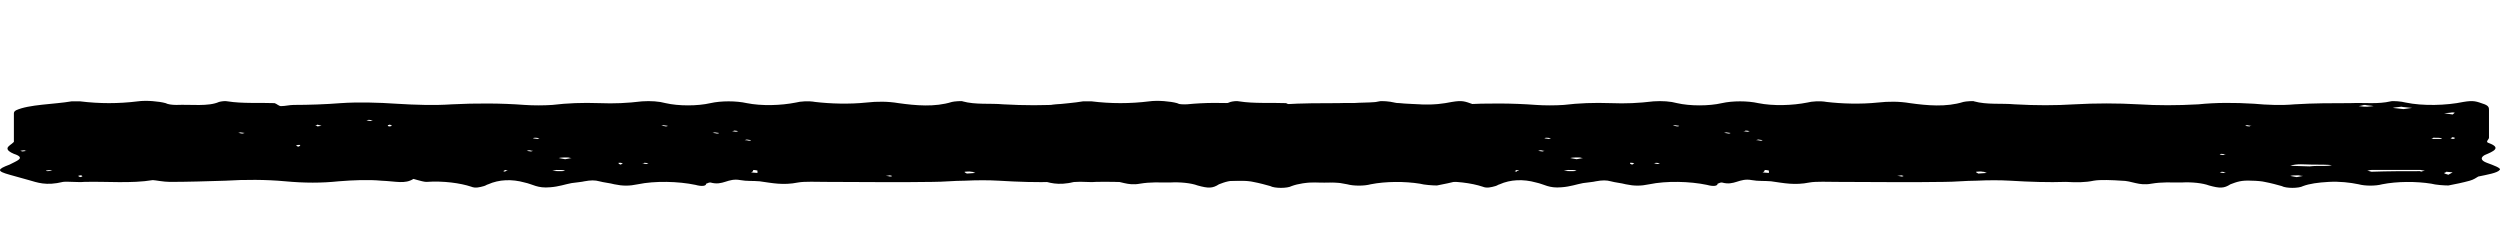
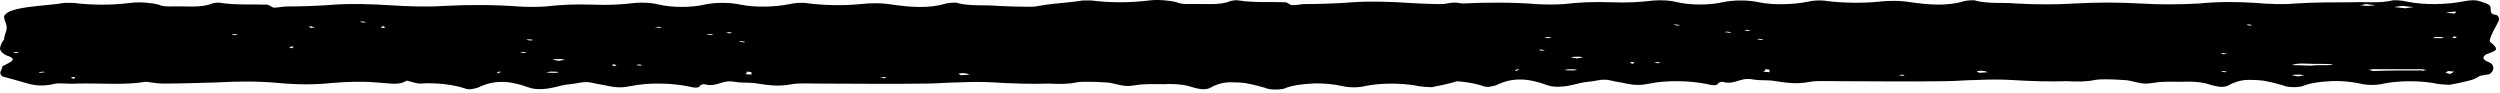
- <svg xmlns="http://www.w3.org/2000/svg" width="240" height="24" viewBox="0 0 6422 124" fill="none">
-   <path d="M3263.07 218.882C3268.56 221.947 3279.54 223.48 3290.52 223.48C3301.49 223.48 3312.47 221.947 3317.96 218.882C3334.43 212.751 3356.38 209.685 3383.82 208.153C3411.27 206.62 3438.71 209.685 3460.67 214.284C3477.13 218.882 3504.58 218.882 3521.04 214.284C3559.47 206.62 3608.86 206.62 3647.29 212.751C3658.26 215.816 3680.22 217.349 3691.2 217.349C3707.66 214.284 3729.62 209.685 3746.08 205.087C3757.06 202.022 3762.55 197.423 3768.04 194.358C3789.99 189.76 3817.44 185.162 3822.93 177.498C3828.42 172.9 3806.46 165.236 3789.99 159.105C3773.53 152.974 3773.53 145.311 3784.51 139.18C3806.46 129.983 3828.42 120.787 3795.48 108.525C3784.5 105.46 3795.48 99.329 3795.48 94.731C3795.48 71.74 3795.48 47.216 3795.48 24.225C3795.48 18.094 3795.48 13.496 3784.51 8.898C3762.55 1.234 3757.06 -1.832 3729.62 2.767C3685.71 11.963 3625.33 13.496 3581.42 4.299C3570.44 1.234 3548.49 -0.299 3543 1.234C3510.07 8.898 3477.13 4.299 3438.71 5.832C3394.8 5.832 3345.4 5.832 3296 8.898C3263.07 11.963 3224.65 10.43 3191.72 7.365C3142.32 4.299 3092.92 4.299 3049.01 8.898C2994.12 11.963 2944.72 11.963 2895.32 8.898C2840.44 5.832 2785.55 5.832 2730.66 8.898C2681.26 11.963 2631.86 11.963 2576.98 8.898C2544.04 5.832 2505.62 10.43 2472.69 1.234C2472.69 -0.299 2450.73 1.234 2445.25 2.767C2401.34 16.561 2351.94 11.963 2308.03 5.832C2280.58 1.234 2253.14 1.234 2225.7 4.299C2181.79 8.898 2132.39 7.365 2093.96 2.767C2077.5 -0.299 2055.54 1.234 2044.57 4.299C2006.14 11.963 1956.75 13.496 1918.32 5.832C1890.88 -0.299 1852.46 -0.299 1825.02 5.832C1792.08 13.496 1742.68 13.496 1709.75 5.832C1693.28 1.234 1671.33 -0.299 1649.37 1.234C1610.95 5.832 1578.02 7.365 1539.6 5.832C1495.69 4.299 1457.27 5.832 1418.85 10.43C1396.89 11.963 1369.45 11.963 1347.49 10.43C1287.12 5.832 1221.25 5.832 1160.87 8.898C1116.96 11.963 1067.57 10.43 1018.17 7.365C974.256 4.299 919.368 2.767 875.458 5.832C837.037 8.898 793.127 10.43 754.705 10.43C743.728 10.43 732.75 13.496 721.773 13.496C716.284 13.496 710.795 7.365 705.307 5.832C666.885 4.299 622.975 7.365 584.554 1.234C579.065 -0.299 568.087 1.234 562.599 2.767C535.155 15.028 491.244 8.898 452.823 10.43C441.846 10.43 430.868 8.898 425.379 5.832C408.913 1.234 375.981 -1.832 354.025 1.234C304.627 7.365 255.228 7.365 205.829 1.234C200.34 1.234 189.362 1.234 183.874 1.234C139.964 8.898 74.098 8.898 41.166 24.225C35.677 27.29 35.677 30.356 35.677 33.421C35.677 45.683 35.677 56.412 35.677 68.674C35.677 80.936 35.677 93.198 35.677 105.46C30.188 111.591 19.211 116.189 19.211 122.32C19.211 126.918 24.699 131.516 35.677 136.114C68.61 146.843 41.166 154.507 24.699 163.703C-8.233 175.965 -8.233 180.563 24.699 189.76C41.166 194.358 57.632 198.956 74.098 203.554C96.053 209.685 118.009 218.882 161.918 208.153C172.896 206.62 200.34 209.685 216.806 208.153C271.694 206.62 337.559 212.751 392.447 203.554C397.936 203.554 419.891 208.153 436.357 208.153C480.267 208.153 529.666 206.62 579.065 205.087C628.464 202.022 683.352 202.022 732.75 206.62C782.149 211.218 826.06 211.218 869.969 206.62C908.391 203.554 946.812 202.022 979.745 205.087C1018.17 206.62 1040.12 214.284 1062.08 200.489L1073.05 203.554C1078.54 205.087 1089.52 208.153 1095.01 208.153C1138.92 205.087 1182.83 211.218 1210.27 220.414C1221.25 225.013 1232.23 221.947 1243.21 218.882C1248.69 217.349 1248.69 215.816 1254.18 214.284C1281.63 202.022 1314.56 200.489 1347.49 209.685C1369.45 214.283 1380.42 225.013 1413.36 221.947C1435.31 220.414 1451.78 214.284 1468.25 211.218C1479.22 209.685 1495.69 208.153 1501.18 206.62C1517.64 203.554 1528.62 203.554 1539.6 206.62C1550.58 209.685 1567.04 211.218 1578.02 214.284C1599.98 218.882 1616.44 218.882 1638.4 214.284C1682.31 205.087 1742.68 206.62 1786.59 215.816C1803.06 220.414 1814.04 218.882 1814.04 212.751C1819.53 211.218 1819.53 209.685 1825.02 209.685C1857.95 218.882 1868.93 197.423 1901.86 203.554C1918.32 206.62 1934.79 205.087 1951.26 206.62C1984.19 211.218 2011.63 217.349 2050.05 209.685C2066.52 206.62 2099.45 208.153 2121.41 208.153C2214.72 208.153 2302.54 209.685 2395.85 208.153C2423.29 208.153 2450.73 205.087 2478.18 205.087C2511.11 203.554 2538.55 203.554 2566 205.087C2615.4 208.153 2664.8 209.685 2708.71 208.153C2736.15 209.685 2758.11 209.685 2780.06 205.087C2796.53 202.022 2829.46 203.554 2851.41 205.087C2878.86 205.087 2895.32 218.882 2928.26 212.751C2955.7 208.153 2977.66 209.685 3005.1 209.685C3032.54 208.153 3059.99 211.218 3076.45 217.349C3103.9 225.013 3114.88 225.013 3131.34 214.284C3147.81 208.153 3158.79 203.554 3186.23 205.087C3197.21 205.087 3213.67 206.62 3219.16 208.153C3235.63 211.218 3252.09 215.816 3263.07 218.882ZM3499.09 13.496C3493.6 13.496 3488.11 15.028 3482.62 15.028C3477.13 15.028 3471.65 15.028 3460.67 13.496C3471.65 11.963 3471.65 10.43 3477.13 10.43C3482.62 11.963 3493.6 11.963 3499.09 13.496ZM3597.89 18.094L3575.93 21.159L3548.49 18.094C3553.98 16.561 3559.47 16.561 3570.44 15.028C3575.93 16.561 3586.91 16.561 3597.89 18.094ZM3707.66 30.356L3702.17 34.954L3680.22 31.889C3685.71 31.889 3691.2 30.356 3696.68 30.356C3702.17 28.823 3707.66 30.356 3707.66 30.356ZM957.79 50.281L952.301 51.814L941.323 50.281L946.812 48.749C952.301 48.749 952.301 50.281 957.79 50.281ZM3186.23 64.076C3180.74 64.076 3180.74 65.609 3180.74 65.609C3175.25 65.609 3169.76 64.076 3169.76 64.076C3169.76 64.076 3169.76 62.543 3175.25 62.543C3175.25 62.543 3180.74 64.076 3186.23 64.076ZM1715.24 64.076C1715.24 64.076 1715.24 65.609 1709.75 65.609C1709.75 65.609 1704.26 64.076 1698.77 64.076L1704.26 62.543L1715.24 64.076ZM1007.19 64.076L1001.7 65.609C996.211 65.609 996.211 64.076 996.211 62.543C996.211 62.543 996.211 62.543 1001.7 61.01L1007.19 64.076ZM826.06 64.076L815.082 65.609C815.082 65.609 815.082 64.076 809.593 62.543C809.593 62.543 815.082 62.543 815.082 61.01L826.06 64.076ZM1369.45 96.263C1369.45 94.731 1374.94 94.731 1374.94 94.731C1380.42 94.731 1385.91 96.263 1385.91 96.263L1380.43 97.796L1369.45 96.263ZM3647.29 97.796C3652.77 96.263 3652.77 93.198 3652.77 94.731C3663.75 94.731 3669.24 94.731 3674.73 96.263C3674.73 96.263 3674.73 97.796 3669.24 97.796C3663.75 97.796 3652.77 97.796 3647.29 97.796ZM1896.37 77.871L1890.88 79.403L1879.9 77.871C1885.39 77.871 1885.39 76.338 1885.39 76.338C1890.88 76.338 1896.37 77.871 1896.37 77.871ZM1846.97 82.469C1846.97 82.469 1846.97 84.001 1841.48 84.001C1841.48 84.001 1835.99 82.469 1830.5 82.469L1835.99 80.936L1846.97 82.469ZM628.464 82.469L622.975 84.001C617.486 84.001 617.486 82.469 611.997 82.469L617.486 80.936L628.464 82.469ZM3707.66 94.731C3707.66 96.263 3707.66 97.796 3702.17 97.796L3696.68 96.263L3702.17 93.198C3707.66 94.731 3707.66 94.731 3707.66 94.731ZM1929.3 100.861C1929.3 100.861 1929.3 102.394 1923.81 102.394C1923.81 102.394 1918.32 100.861 1912.84 100.861L1918.32 99.329L1929.3 100.861ZM771.172 113.123C771.172 114.656 771.172 116.189 765.683 117.721L760.194 114.656L765.683 113.123C771.172 113.123 771.172 113.123 771.172 113.123ZM1369.45 128.451L1363.96 129.983L1352.98 128.451L1358.47 126.918C1363.96 126.918 1363.96 128.451 1369.45 128.451ZM68.61 128.451L57.632 129.983L52.143 128.451C52.143 128.451 57.632 126.918 63.121 126.918C63.121 126.918 63.121 128.451 68.61 128.451ZM3120.36 137.647C3114.88 137.647 3114.88 139.18 3114.88 139.18C3109.39 139.18 3103.9 137.647 3103.9 137.647C3103.9 137.647 3103.9 136.114 3109.39 136.114C3109.39 136.114 3114.88 137.647 3120.36 137.647ZM1468.25 146.843L1451.78 149.909L1435.31 146.843C1440.8 145.311 1451.78 145.311 1457.27 145.311C1462.76 145.311 1462.76 146.843 1468.25 146.843ZM1945.77 185.162C1940.28 185.162 1929.3 183.629 1929.3 183.629C1934.79 182.096 1934.79 179.031 1934.79 177.498C1940.28 177.498 1945.77 179.031 1945.77 179.031C1945.77 182.096 1945.77 183.629 1945.77 185.162ZM1429.82 177.498C1440.8 177.498 1446.29 177.498 1451.78 179.031C1446.29 180.563 1446.29 180.563 1440.8 180.563C1429.82 180.563 1424.34 180.563 1418.85 179.031C1424.34 179.031 1429.82 177.498 1429.82 177.498ZM118.009 179.031L128.986 177.498L134.475 179.031C128.986 179.031 123.497 180.563 123.497 180.563C118.009 180.563 118.009 179.031 118.009 179.031ZM1292.6 180.563L1298.09 177.498C1298.09 177.498 1303.58 177.498 1303.58 179.031C1298.09 179.031 1298.09 180.563 1298.09 182.096L1292.6 180.563ZM1589 160.638V159.105C1589 159.105 1589 159.105 1594.49 159.105L1599.98 160.638L1594.49 163.703C1589 162.171 1589 160.638 1589 160.638ZM1665.84 160.638L1660.35 162.171L1649.37 160.638C1654.86 160.638 1654.86 159.105 1654.86 159.105C1660.35 159.105 1665.84 160.638 1665.84 160.638ZM3394.8 165.236V163.703C3383.83 169.834 3361.87 165.236 3334.43 168.302L3285.03 166.769C3301.49 160.638 3323.45 163.703 3339.91 163.703C3361.87 163.703 3378.34 163.703 3394.8 165.236ZM3619.84 182.096V180.563C3575.93 180.563 3537.51 180.563 3493.6 182.096C3488.11 180.563 3488.11 180.563 3482.62 179.031C3488.11 179.031 3488.11 177.498 3493.6 177.498C3515.56 177.498 3532.02 177.498 3553.98 177.498C3575.93 177.498 3592.4 177.498 3619.84 177.498C3619.84 177.498 3625.33 179.031 3630.82 179.031C3625.33 180.563 3619.84 182.096 3619.84 182.096ZM2478.18 183.629V182.096C2483.67 182.096 2489.16 180.563 2494.64 182.096C2500.13 182.096 2500.13 183.629 2505.62 185.162L2483.67 186.694L2478.18 183.629ZM3103.9 183.629L3109.39 182.096L3120.36 183.629C3114.88 183.629 3114.88 185.162 3114.88 185.162C3109.39 185.162 3103.9 183.629 3103.9 183.629ZM3702.17 183.629L3691.2 189.76C3685.71 188.227 3680.22 186.694 3680.22 185.162C3680.22 185.162 3685.71 183.629 3685.71 182.096L3702.17 183.629ZM200.34 192.825L205.829 191.293C211.317 191.293 211.317 192.825 211.317 194.358C211.317 194.358 211.317 194.358 205.829 195.891L200.34 192.825ZM2286.07 194.358C2286.07 194.358 2280.58 192.825 2275.09 192.825L2286.07 191.293L2291.56 192.825C2291.56 192.825 2291.56 194.358 2286.07 194.358ZM3317.96 192.825L3301.49 195.891L3285.03 192.825C3290.52 191.293 3296.01 191.293 3306.98 191.293C3306.98 191.293 3312.47 192.825 3317.96 192.825Z" fill="black" />
-   <path d="M5861.29 218.882C5866.77 221.947 5877.75 223.48 5888.73 223.48C5899.71 223.48 5910.69 221.947 5916.17 218.882C5932.64 212.751 5954.59 209.685 5982.04 208.153C6009.48 206.62 6036.93 209.685 6058.88 214.284C6075.35 218.882 6102.79 218.882 6119.26 214.284C6157.68 206.62 6207.08 206.62 6245.5 212.751C6256.48 215.816 6278.43 217.349 6289.41 217.349C6305.88 214.284 6327.83 209.685 6344.3 205.087C6355.27 202.022 6360.76 197.423 6366.25 194.358C6388.21 189.76 6415.65 185.162 6421.14 177.498C6426.63 172.9 6404.67 165.236 6388.21 159.105C6371.74 152.974 6371.74 145.311 6382.72 139.18C6404.67 129.983 6426.63 120.787 6393.7 108.525C6382.72 105.46 6393.7 99.329 6393.7 94.731C6393.7 71.74 6393.7 47.216 6393.7 24.225C6393.7 18.094 6393.7 13.496 6382.72 8.898C6360.76 1.234 6355.27 -1.832 6327.83 2.767C6283.92 11.963 6223.54 13.496 6179.63 4.299C6168.66 1.234 6146.7 -0.299 6141.21 1.234C6108.28 8.898 6075.35 4.299 6036.93 5.832C5993.02 5.832 5943.62 5.832 5894.22 8.898C5861.29 11.963 5822.86 10.43 5789.93 7.365C5740.53 4.299 5691.13 4.299 5647.22 8.898C5592.34 11.963 5542.94 11.963 5493.54 8.898C5438.65 5.832 5383.76 5.832 5328.88 8.898C5279.48 11.963 5230.08 11.963 5175.19 8.898C5142.26 5.832 5103.84 10.43 5070.9 1.234C5070.9 -0.299 5048.95 1.234 5043.46 2.767C4999.55 16.561 4950.15 11.963 4906.24 5.832C4878.8 1.234 4851.35 1.234 4823.91 4.299C4780 8.898 4730.6 7.365 4692.18 2.767C4675.71 -0.299 4653.76 1.234 4642.78 4.299C4604.36 11.963 4554.96 13.496 4516.54 5.832C4489.09 -0.299 4450.67 -0.299 4423.23 5.832C4390.3 13.496 4340.9 13.496 4307.96 5.832C4291.5 1.234 4269.54 -0.299 4247.59 1.234C4209.17 5.832 4176.23 7.365 4137.81 5.832C4093.9 4.299 4055.48 5.832 4017.06 10.43C3995.1 11.963 3967.66 11.963 3945.71 10.43C3885.33 5.832 3819.46 5.832 3759.09 8.898C3715.18 11.963 3665.78 10.43 3616.38 7.365C3572.47 4.299 3517.58 2.767 3473.67 5.832C3435.25 8.898 3391.34 10.43 3352.92 10.43C3341.94 10.43 3330.96 13.496 3319.99 13.496C3314.5 13.496 3309.01 7.365 3303.52 5.832C3265.1 4.299 3221.19 7.365 3182.77 1.234C3177.28 -0.299 3166.3 1.234 3160.81 2.767C3133.37 15.028 3089.46 8.898 3051.04 10.43C3040.06 10.43 3029.08 8.898 3023.59 5.832C3007.13 1.234 2974.19 -1.832 2952.24 1.234C2902.84 7.365 2853.44 7.365 2804.04 1.234C2798.55 1.234 2787.58 1.234 2782.09 1.234C2738.18 8.898 2672.31 8.898 2639.38 24.225C2633.89 27.29 2633.89 30.356 2633.89 33.421C2633.89 45.683 2633.89 56.412 2633.89 68.674C2633.89 80.936 2633.89 93.198 2633.89 105.46C2628.4 111.591 2617.42 116.189 2617.42 122.32C2617.42 126.918 2622.91 131.516 2633.89 136.114C2666.82 146.843 2639.38 154.507 2622.91 163.703C2589.98 175.965 2589.98 180.563 2622.91 189.76C2639.38 194.358 2655.85 198.956 2672.31 203.554C2694.27 209.685 2716.22 218.882 2760.13 208.153C2771.11 206.62 2798.55 209.685 2815.02 208.153C2869.91 206.62 2935.77 212.751 2990.66 203.554C2996.15 203.554 3018.1 208.153 3034.57 208.153C3078.48 208.153 3127.88 206.62 3177.28 205.087C3226.68 202.022 3281.57 202.022 3330.96 206.62C3380.36 211.218 3424.27 211.218 3468.18 206.62C3506.6 203.554 3545.03 202.022 3577.96 205.087C3616.38 206.62 3638.33 214.284 3660.29 200.489L3671.27 203.554C3676.76 205.087 3687.73 208.153 3693.22 208.153C3737.13 205.087 3781.04 211.218 3808.49 220.414C3819.46 225.013 3830.44 221.947 3841.42 218.882C3846.91 217.349 3846.91 215.816 3852.4 214.284C3879.84 202.022 3912.77 200.489 3945.71 209.685C3967.66 214.283 3978.64 225.013 4011.57 221.947C4033.53 220.414 4049.99 214.284 4066.46 211.218C4077.44 209.685 4093.9 208.153 4099.39 206.62C4115.86 203.554 4126.84 203.554 4137.81 206.62C4148.79 209.685 4165.26 211.218 4176.23 214.284C4198.19 218.882 4214.66 218.882 4236.61 214.284C4280.52 205.087 4340.9 206.62 4384.81 215.816C4401.27 220.414 4412.25 218.882 4412.25 212.751C4417.74 211.218 4417.74 209.685 4423.23 209.685C4456.16 218.882 4467.14 197.423 4500.07 203.554C4516.54 206.62 4533 205.087 4549.47 206.62C4582.4 211.218 4609.85 217.349 4648.27 209.685C4664.73 206.62 4697.67 208.153 4719.62 208.153C4812.93 208.153 4900.75 209.685 4994.06 208.153C5021.5 208.153 5048.95 205.087 5076.39 205.087C5109.32 203.554 5136.77 203.554 5164.21 205.087C5213.61 208.153 5263.01 209.685 5306.92 208.153C5334.36 209.685 5356.32 209.685 5378.27 205.087C5394.74 202.022 5427.67 203.554 5449.63 205.087C5477.07 205.087 5493.54 218.882 5526.47 212.751C5553.91 208.153 5575.87 209.685 5603.31 209.685C5630.76 208.153 5658.2 211.218 5674.67 217.349C5702.11 225.013 5713.09 225.013 5729.56 214.284C5746.02 208.153 5757 203.554 5784.44 205.087C5795.42 205.087 5811.89 206.62 5817.38 208.153C5833.84 211.218 5850.31 215.816 5861.29 218.882ZM6097.3 13.496C6091.81 13.496 6086.33 15.028 6080.84 15.028C6075.35 15.028 6069.86 15.028 6058.88 13.496C6069.86 11.963 6069.86 10.43 6075.35 10.43C6080.84 11.963 6091.81 11.963 6097.3 13.496ZM6196.1 18.094L6174.15 21.159L6146.7 18.094C6152.19 16.561 6157.68 16.561 6168.66 15.028C6174.15 16.561 6185.12 16.561 6196.1 18.094ZM6305.88 30.356L6300.39 34.954L6278.43 31.889C6283.92 31.889 6289.41 30.356 6294.9 30.356C6300.39 28.823 6305.88 30.356 6305.88 30.356ZM3556 50.281L3550.51 51.814L3539.54 50.281L3545.03 48.749C3550.51 48.749 3550.52 50.281 3556 50.281ZM5784.44 64.076C5778.95 64.076 5778.95 65.609 5778.95 65.609C5773.47 65.609 5767.98 64.076 5767.98 64.076C5767.98 64.076 5767.98 62.543 5773.47 62.543C5773.47 62.543 5778.95 64.076 5784.44 64.076ZM4313.45 64.076C4313.45 64.076 4313.45 65.609 4307.96 65.609C4307.96 65.609 4302.48 64.076 4296.99 64.076L4302.48 62.543L4313.45 64.076ZM3605.4 64.076L3599.91 65.609C3594.42 65.609 3594.42 64.076 3594.42 62.543C3594.42 62.543 3594.42 62.543 3599.91 61.01L3605.4 64.076ZM3424.27 64.076L3413.3 65.609C3413.3 65.609 3413.3 64.076 3407.81 62.543C3407.81 62.543 3413.3 62.543 3413.3 61.01L3424.27 64.076ZM3967.66 96.263C3967.66 94.731 3973.15 94.731 3973.15 94.731C3978.64 94.731 3984.13 96.263 3984.13 96.263L3978.64 97.796L3967.66 96.263ZM6245.5 97.796C6250.99 96.263 6250.99 93.198 6250.99 94.731C6261.97 94.731 6267.46 94.731 6272.94 96.263C6272.94 96.263 6272.94 97.796 6267.46 97.796C6261.97 97.796 6250.99 97.796 6245.5 97.796ZM4494.58 77.871L4489.09 79.403L4478.12 77.871C4483.61 77.871 4483.61 76.338 4483.61 76.338C4489.09 76.338 4494.58 77.871 4494.58 77.871ZM4445.18 82.469C4445.18 82.469 4445.18 84.001 4439.7 84.001C4439.7 84.001 4434.21 82.469 4428.72 82.469L4434.21 80.936L4445.18 82.469ZM3226.68 82.469L3221.19 84.001C3215.7 84.001 3215.7 82.469 3210.21 82.469L3215.7 80.936L3226.68 82.469ZM6305.88 94.731C6305.88 96.263 6305.88 97.796 6300.39 97.796L6294.9 96.263L6300.39 93.198C6305.88 94.731 6305.88 94.731 6305.88 94.731ZM4527.52 100.861C4527.52 100.861 4527.52 102.394 4522.03 102.394C4522.03 102.394 4516.54 100.861 4511.05 100.861L4516.54 99.329L4527.52 100.861ZM3369.39 113.123C3369.39 114.656 3369.39 116.189 3363.9 117.721L3358.41 114.656L3363.9 113.123C3369.39 113.123 3369.39 113.123 3369.39 113.123ZM3967.66 128.451L3962.17 129.983L3951.19 128.451L3956.68 126.918C3962.17 126.918 3962.17 128.451 3967.66 128.451ZM2666.82 128.451L2655.85 129.983L2650.36 128.451C2650.36 128.451 2655.85 126.918 2661.33 126.918C2661.33 126.918 2661.33 128.451 2666.82 128.451ZM5718.58 137.647C5713.09 137.647 5713.09 139.18 5713.09 139.18C5707.6 139.18 5702.11 137.647 5702.11 137.647C5702.11 137.647 5702.11 136.114 5707.6 136.114C5707.6 136.114 5713.09 137.647 5718.58 137.647ZM4066.46 146.843L4049.99 149.909L4033.53 146.843C4039.02 145.311 4049.99 145.311 4055.48 145.311C4060.97 145.311 4060.97 146.843 4066.46 146.843ZM4543.98 185.162C4538.49 185.162 4527.52 183.629 4527.52 183.629C4533 182.096 4533 179.031 4533 177.498C4538.49 177.498 4543.98 179.031 4543.98 179.031C4543.98 182.096 4543.98 183.629 4543.98 185.162ZM4028.04 177.498C4039.02 177.498 4044.5 177.498 4049.99 179.031C4044.5 180.563 4044.5 180.563 4039.02 180.563C4028.04 180.563 4022.55 180.563 4017.06 179.031C4022.55 179.031 4028.04 177.498 4028.04 177.498ZM2716.22 179.031L2727.2 177.498L2732.69 179.031C2727.2 179.031 2721.71 180.563 2721.71 180.563C2716.22 180.563 2716.22 179.031 2716.22 179.031ZM3890.82 180.563L3896.31 177.498C3896.31 177.498 3901.8 177.498 3901.8 179.031C3896.31 179.031 3896.31 180.563 3896.31 182.096L3890.82 180.563ZM4187.21 160.638V159.105C4187.21 159.105 4187.21 159.105 4192.7 159.105L4198.19 160.638L4192.7 163.703C4187.21 162.171 4187.21 160.638 4187.21 160.638ZM4264.05 160.638L4258.57 162.171L4247.59 160.638C4253.08 160.638 4253.08 159.105 4253.08 159.105C4258.57 159.105 4264.05 160.638 4264.05 160.638ZM5993.02 165.236V163.703C5982.04 169.834 5960.08 165.236 5932.64 168.302L5883.24 166.769C5899.71 160.638 5921.66 163.703 5938.13 163.703C5960.08 163.703 5976.55 163.703 5993.02 165.236ZM6218.06 182.096V180.563C6174.15 180.563 6135.72 180.563 6091.81 182.096C6086.33 180.563 6086.33 180.563 6080.84 179.031C6086.33 179.031 6086.33 177.498 6091.81 177.498C6113.77 177.498 6130.24 177.498 6152.19 177.498C6174.15 177.498 6190.61 177.498 6218.06 177.498C6218.06 177.498 6223.54 179.031 6229.03 179.031C6223.54 180.563 6218.06 182.096 6218.06 182.096ZM5076.39 183.629V182.096C5081.88 182.096 5087.37 180.563 5092.86 182.096C5098.35 182.096 5098.35 183.629 5103.84 185.162L5081.88 186.694L5076.39 183.629ZM5702.11 183.629L5707.6 182.096L5718.58 183.629C5713.09 183.629 5713.09 185.162 5713.09 185.162C5707.6 185.162 5702.11 183.629 5702.11 183.629ZM6300.39 183.629L6289.41 189.76C6283.92 188.227 6278.43 186.694 6278.43 185.162C6278.43 185.162 6283.92 183.629 6283.92 182.096L6300.39 183.629ZM2798.55 192.825L2804.04 191.293C2809.53 191.293 2809.53 192.825 2809.53 194.358C2809.53 194.358 2809.53 194.358 2804.04 195.891L2798.55 192.825ZM4884.29 194.358C4884.29 194.358 4878.8 192.825 4873.31 192.825L4884.29 191.293L4889.77 192.825C4889.77 192.825 4889.77 194.358 4884.29 194.358ZM5916.17 192.825L5899.71 195.891L5883.24 192.825C5888.73 191.293 5894.22 191.293 5905.2 191.293C5905.2 191.293 5910.69 192.825 5916.17 192.825Z" fill="black" />
+ <svg xmlns="http://www.w3.org/2000/svg" width="567" height="21" viewBox="0 0 567 21" fill="none">
+   <path d="M287 19.904C287.486 20.175 288.457 20.31 289.428 20.31C290.399 20.31 291.37 20.175 291.855 19.904C293.312 19.361 295.254 19.09 297.682 18.954C300.109 18.819 302.537 19.09 304.479 19.497C305.935 19.904 308.363 19.904 309.819 19.497C313.218 18.819 317.588 18.819 320.986 19.361C321.957 19.632 323.899 19.768 324.87 19.768C326.327 19.497 328.269 19.09 329.725 18.683C330.696 18.412 331.182 18.006 331.667 17.734C333.609 17.328 336.037 16.921 336.522 16.243C337.008 15.836 335.066 15.158 333.609 14.616C332.153 14.074 332.153 13.396 333.124 12.854C335.066 12.04 337.008 11.227 334.095 10.142C333.124 9.871 334.095 9.328 334.095 8.922C334.095 6.888 334.095 4.719 334.095 2.685C334.095 2.143 334.095 1.736 333.124 1.329C331.182 0.651 330.696 0.38 328.269 0.787C324.385 1.6 319.044 1.736 315.16 0.923C314.189 0.651 312.247 0.516 311.761 0.651C308.848 1.329 305.935 0.923 302.537 1.058C298.653 1.058 294.283 1.058 289.913 1.329C287 1.6 283.602 1.465 280.689 1.194C276.319 0.923 271.949 0.923 268.065 1.329C263.21 1.6 258.841 1.6 254.471 1.329C249.616 1.058 244.761 1.058 239.906 1.329C235.536 1.6 231.166 1.6 226.311 1.329C223.398 1.058 220 1.465 217.087 0.651C217.087 0.516 215.145 0.651 214.659 0.787C210.775 2.007 206.405 1.6 202.521 1.058C200.094 0.651 197.666 0.651 195.239 0.923C191.354 1.329 186.985 1.194 183.586 0.787C182.13 0.516 180.188 0.651 179.217 0.923C175.818 1.6 171.449 1.736 168.05 1.058C165.622 0.516 162.224 0.516 159.796 1.058C156.883 1.736 152.514 1.736 149.6 1.058C148.144 0.651 146.202 0.516 144.26 0.651C140.861 1.058 137.948 1.194 134.55 1.058C130.666 0.923 127.267 1.058 123.868 1.465C121.926 1.6 119.499 1.6 117.557 1.465C112.216 1.058 106.39 1.058 101.049 1.329C97.165 1.6 92.796 1.465 88.426 1.194C84.542 0.923 79.687 0.787 75.803 1.058C72.404 1.329 68.52 1.465 65.121 1.465C64.15 1.465 63.179 1.736 62.208 1.736C61.723 1.736 61.237 1.194 60.752 1.058C57.353 0.923 53.469 1.194 50.071 0.651C49.585 0.516 48.614 0.651 48.129 0.787C45.701 1.872 41.817 1.329 38.418 1.465C37.447 1.465 36.476 1.329 35.991 1.058C34.534 0.651 31.621 0.38 29.679 0.651C25.309 1.194 20.94 1.194 16.57 0.651C16.085 0.651 15.114 0.651 14.628 0.651C10.744 1.329 4.918 1.329 2.005 2.685C1.519 2.956 0.929 3.456 0.929 3.727C0.929 4.811 1.519 5.163 1.519 6.248C1.519 7.332 0.929 7.861 0.929 8.946C0.443 9.488 0 10.482 0 11.024C0 11.431 0.548 12.176 1.519 12.582C4.432 13.531 2.005 14.209 0.548 15.023C0.548 15.801 -0.531 16.514 0.548 17.328C2.005 17.734 3.461 18.141 4.918 18.548C6.86 19.09 8.802 19.904 12.686 18.954C13.657 18.819 16.085 19.09 17.541 18.954C22.396 18.819 28.223 19.361 33.078 18.548C33.563 18.548 35.505 18.954 36.962 18.954C40.846 18.954 45.215 18.819 49.585 18.683C53.955 18.412 58.81 18.412 63.179 18.819C67.549 19.226 71.433 19.226 75.317 18.819C78.716 18.548 82.114 18.412 85.027 18.683C88.426 18.819 90.368 19.497 92.31 18.277L93.281 18.548C93.767 18.683 94.738 18.954 95.223 18.954C99.107 18.683 102.991 19.226 105.419 20.039C106.39 20.446 107.361 20.175 108.332 19.904C108.818 19.768 108.818 19.632 109.303 19.497C111.731 18.412 114.644 18.277 117.557 19.09C119.499 19.497 120.47 20.446 123.383 20.175C125.325 20.039 126.781 19.497 128.238 19.226C129.209 19.09 130.666 18.954 131.151 18.819C132.608 18.548 133.579 18.548 134.55 18.819C135.521 19.09 136.977 19.226 137.948 19.497C139.89 19.904 141.347 19.904 143.289 19.497C147.173 18.683 152.514 18.819 156.398 19.632C157.854 20.039 158.825 19.904 158.825 19.361C159.311 19.226 159.311 19.09 159.796 19.09C162.709 19.904 163.68 18.006 166.593 18.548C168.05 18.819 169.506 18.683 170.963 18.819C173.876 19.226 176.304 19.768 179.702 19.09C181.159 18.819 184.072 18.954 186.014 18.954C194.268 18.954 202.036 19.09 210.289 18.954C212.717 18.954 215.145 18.683 217.572 18.683C220.485 18.548 222.913 18.548 225.34 18.683C229.71 18.954 234.08 19.09 237.964 18.954C240.391 19.09 242.333 19.09 244.275 18.683C245.732 18.412 248.645 18.548 250.587 18.683C253.014 18.683 254.471 19.904 257.384 19.361C259.812 18.954 261.754 19.09 264.181 19.09C266.609 18.954 269.036 19.226 270.493 19.768C272.92 20.446 273.891 20.446 275.348 19.497C276.805 18.954 277.776 18.548 280.203 18.683C281.174 18.683 282.631 18.819 283.116 18.954C284.573 19.226 286.029 19.632 287 19.904ZM307.877 1.736C307.392 1.736 306.906 1.872 306.421 1.872C305.935 1.872 305.45 1.872 304.479 1.736C305.45 1.6 305.45 1.465 305.935 1.465C306.421 1.6 307.392 1.6 307.877 1.736ZM316.617 2.143L314.674 2.414L312.247 2.143C312.732 2.007 313.218 2.007 314.189 1.872C314.674 2.007 315.646 2.007 316.617 2.143ZM326.327 3.227L325.841 3.634L323.899 3.363C324.385 3.363 324.87 3.227 325.356 3.227C325.841 3.092 326.327 3.227 326.327 3.227ZM83.085 4.99L82.6 5.126L81.629 4.99L82.114 4.854C82.6 4.854 82.6 4.99 83.085 4.99ZM280.203 6.21C279.718 6.21 279.718 6.346 279.718 6.346C279.232 6.346 278.747 6.21 278.747 6.21C278.747 6.21 278.747 6.075 279.232 6.075C279.232 6.075 279.718 6.21 280.203 6.21ZM150.086 6.21C150.086 6.21 150.086 6.346 149.6 6.346C149.6 6.346 149.115 6.21 148.629 6.21L149.115 6.075L150.086 6.21ZM87.455 6.21L86.969 6.346C86.484 6.346 86.484 6.21 86.484 6.075C86.484 6.075 86.484 6.075 86.969 5.939L87.455 6.21ZM71.433 6.21L70.462 6.346C70.462 6.346 70.462 6.21 69.977 6.075C69.977 6.075 70.462 6.075 70.462 5.939L71.433 6.21ZM119.499 9.057C119.499 8.922 119.984 8.922 119.984 8.922C120.47 8.922 120.955 9.057 120.955 9.057L120.47 9.193L119.499 9.057ZM320.986 9.193C321.472 9.057 321.472 8.786 321.472 8.922C322.443 8.922 322.928 8.922 323.414 9.057C323.414 9.057 323.414 9.193 322.928 9.193C322.443 9.193 321.472 9.193 320.986 9.193ZM166.108 7.43L165.622 7.566L164.651 7.43C165.137 7.43 165.137 7.295 165.137 7.295C165.622 7.295 166.108 7.43 166.108 7.43ZM161.738 7.837C161.738 7.837 161.738 7.973 161.253 7.973C161.253 7.973 160.767 7.837 160.282 7.837L160.767 7.702L161.738 7.837ZM53.955 7.837L53.469 7.973C52.984 7.973 52.984 7.837 52.498 7.837L52.984 7.702L53.955 7.837ZM326.327 8.922C326.327 9.057 326.327 9.193 325.841 9.193L325.356 9.057L325.841 8.786C326.327 8.922 326.327 8.922 326.327 8.922ZM169.021 9.464C169.021 9.464 169.021 9.6 168.535 9.6C168.535 9.6 168.05 9.464 167.564 9.464L168.05 9.328L169.021 9.464ZM66.578 10.549C66.578 10.684 66.578 10.82 66.092 10.955L65.607 10.684L66.092 10.549C66.578 10.549 66.578 10.549 66.578 10.549ZM119.499 11.905L119.013 12.04L118.042 11.905L118.528 11.769C119.013 11.769 119.013 11.905 119.499 11.905ZM4.432 11.905L3.461 12.04L2.976 11.905C2.976 11.905 3.461 11.769 3.947 11.769C3.947 11.769 3.947 11.905 4.432 11.905ZM274.377 12.718C273.891 12.718 273.891 12.854 273.891 12.854C273.406 12.854 272.92 12.718 272.92 12.718C272.92 12.718 272.92 12.582 273.406 12.582C273.406 12.582 273.891 12.718 274.377 12.718ZM128.238 13.531L126.781 13.803L125.325 13.531C125.81 13.396 126.781 13.396 127.267 13.396C127.752 13.396 127.752 13.531 128.238 13.531ZM170.478 16.921C169.992 16.921 169.021 16.785 169.021 16.785C169.506 16.65 169.506 16.378 169.506 16.243C169.992 16.243 170.478 16.378 170.478 16.378C170.478 16.65 170.478 16.785 170.478 16.921ZM124.839 16.243C125.81 16.243 126.296 16.243 126.781 16.378C126.296 16.514 126.296 16.514 125.81 16.514C124.839 16.514 124.354 16.514 123.868 16.378C124.354 16.378 124.839 16.243 124.839 16.243ZM8.802 16.378L9.773 16.243L10.259 16.378C9.773 16.378 9.288 16.514 9.288 16.514C8.802 16.514 8.802 16.378 8.802 16.378ZM112.702 16.514L113.187 16.243C113.187 16.243 113.673 16.243 113.673 16.378C113.187 16.378 113.187 16.514 113.187 16.65L112.702 16.514ZM138.919 14.752V14.616C138.919 14.616 138.919 14.616 139.405 14.616L139.89 14.752L139.405 15.023C138.919 14.887 138.919 14.752 138.919 14.752ZM145.716 14.752L145.231 14.887L144.26 14.752C144.745 14.752 144.745 14.616 144.745 14.616C145.231 14.616 145.716 14.752 145.716 14.752ZM298.653 15.158V15.023C297.682 15.565 295.74 15.158 293.312 15.43L288.942 15.294C290.399 14.752 292.341 15.023 293.797 15.023C295.74 15.023 297.196 15.023 298.653 15.158ZM318.559 16.65V16.514C314.674 16.514 311.276 16.514 307.392 16.65C306.906 16.514 306.906 16.514 306.421 16.378C306.906 16.378 306.906 16.243 307.392 16.243C309.334 16.243 310.79 16.243 312.732 16.243C314.674 16.243 316.131 16.243 318.559 16.243C318.559 16.243 319.044 16.378 319.53 16.378C319.044 16.514 318.559 16.65 318.559 16.65ZM217.572 16.785V16.65C218.058 16.65 218.543 16.514 219.029 16.65C219.514 16.65 219.514 16.785 220 16.921L218.058 17.056L217.572 16.785ZM272.92 16.785L273.406 16.65L274.377 16.785C273.891 16.785 273.891 16.921 273.891 16.921C273.406 16.921 272.92 16.785 272.92 16.785ZM325.841 16.785L324.87 17.328C324.385 17.192 323.899 17.056 323.899 16.921C323.899 16.921 324.385 16.785 324.385 16.65L325.841 16.785ZM16.085 17.599L16.57 17.463C17.056 17.463 17.056 17.599 17.056 17.734C17.056 17.734 17.056 17.734 16.57 17.87L16.085 17.599ZM200.579 17.734C200.579 17.734 200.094 17.599 199.608 17.599L200.579 17.463L201.065 17.599C201.065 17.599 201.065 17.734 200.579 17.734ZM291.855 17.599L290.399 17.87L288.942 17.599C289.428 17.463 289.913 17.463 290.884 17.463C290.884 17.463 291.37 17.599 291.855 17.599Z" fill="black" />
+   <path d="M518.021 19.361C518.506 19.633 519.477 19.768 520.448 19.768C521.419 19.768 522.39 19.633 522.876 19.361C524.332 18.819 526.275 18.548 528.702 18.412C531.13 18.277 533.557 18.548 535.499 18.955C536.956 19.361 539.383 19.361 540.84 18.955C544.238 18.277 548.608 18.277 552.007 18.819C552.978 19.09 554.92 19.226 555.891 19.226C557.347 18.955 559.289 18.548 560.746 18.141C561.717 17.87 562.202 17.463 562.688 17.192C564.63 16.785 564.834 17.056 565.319 16.379C565.805 15.972 566.086 14.616 564.63 14.074C563.173 13.531 563.173 12.854 564.144 12.311C566.086 11.498 567.398 11.455 565.115 9.6C564.144 9.328 567 4.918 567 4.511C567 2.478 565.115 4.176 565.115 2.143C565.115 1.601 565.115 1.194 564.144 0.787C562.202 0.109 561.717 -0.162 559.289 0.245C555.405 1.058 550.065 1.194 546.18 0.38C545.209 0.109 543.267 -0.026 542.782 0.109C539.869 0.787 536.956 0.38 533.557 0.516C529.673 0.516 525.303 0.516 520.934 0.787C518.021 1.058 514.622 0.923 511.709 0.651C507.34 0.38 502.97 0.38 499.086 0.787C494.231 1.058 489.861 1.058 485.492 0.787C480.636 0.516 475.781 0.516 470.926 0.787C466.557 1.058 462.187 1.058 457.332 0.787C454.419 0.516 451.02 0.923 448.107 0.109C448.107 -0.026 446.165 0.109 445.68 0.245C441.796 1.465 437.426 1.058 433.542 0.516C431.114 0.109 428.687 0.109 426.259 0.38C422.375 0.787 418.005 0.651 414.607 0.245C413.15 -0.026 411.208 0.109 410.237 0.38C406.839 1.058 402.469 1.194 399.07 0.516C396.643 -0.026 393.244 -0.026 390.817 0.516C387.904 1.194 383.534 1.194 380.621 0.516C379.164 0.109 377.222 -0.026 375.28 0.109C371.882 0.516 368.969 0.651 365.57 0.516C361.686 0.38 358.287 0.516 354.889 0.923C352.947 1.058 350.519 1.058 348.577 0.923C343.237 0.516 337.41 0.516 332.07 0.787C328.186 1.058 323.816 0.923 319.446 0.651C315.562 0.38 310.707 0.245 306.823 0.516C303.425 0.787 299.541 0.923 296.142 0.923C295.171 0.923 294.2 1.194 293.229 1.194C292.743 1.194 292.258 0.651 291.772 0.516C288.374 0.38 284.49 0.651 281.091 0.109C280.606 -0.026 279.635 0.109 279.149 0.245C276.721 1.329 272.837 0.787 269.439 0.923C268.468 0.923 267.497 0.787 267.011 0.516C265.555 0.109 262.642 -0.162 260.7 0.109C256.33 0.651 251.96 0.651 247.591 0.109C247.105 0.109 246.134 0.109 245.649 0.109C241.765 0.787 235.938 0.787 233.025 2.143C232.54 2.414 232.54 2.685 232.54 2.956C232.54 4.041 232.54 4.99 232.54 6.075C232.54 7.159 232.54 8.244 232.54 9.328C232.054 9.871 231.083 10.277 231.083 10.82C231.083 11.227 231.569 11.633 232.54 12.04C235.453 12.989 233.025 13.667 231.569 14.48C228.656 15.565 228.656 15.972 231.569 16.785C233.025 17.192 234.482 17.599 235.938 18.006C237.881 18.548 239.823 19.361 243.707 18.412C244.678 18.277 247.105 18.548 248.562 18.412C253.417 18.277 259.243 18.819 264.098 18.006C264.584 18.006 266.526 18.412 267.982 18.412C271.866 18.412 276.236 18.277 280.606 18.141C284.975 17.87 289.83 17.87 294.2 18.277C298.569 18.683 302.454 18.683 306.338 18.277C309.736 18.006 313.135 17.87 316.048 18.141C319.446 18.277 321.389 18.955 323.331 17.734L324.302 18.006C324.787 18.141 325.758 18.412 326.244 18.412C330.128 18.141 334.012 18.683 336.439 19.497C337.41 19.904 338.381 19.633 339.352 19.361C339.838 19.226 339.838 19.09 340.323 18.955C342.751 17.87 345.664 17.734 348.577 18.548C350.519 18.955 351.49 19.904 354.403 19.633C356.345 19.497 357.802 18.955 359.258 18.683C360.229 18.548 361.686 18.412 362.172 18.277C363.628 18.006 364.599 18.006 365.57 18.277C366.541 18.548 367.998 18.683 368.969 18.955C370.911 19.361 372.367 19.361 374.309 18.955C378.193 18.141 383.534 18.277 387.418 19.09C388.875 19.497 389.846 19.361 389.846 18.819C390.331 18.683 390.331 18.548 390.817 18.548C393.73 19.361 394.701 17.463 397.614 18.006C399.07 18.277 400.527 18.141 401.984 18.277C404.897 18.683 407.324 19.226 410.723 18.548C412.179 18.277 415.092 18.412 417.034 18.412C425.288 18.412 433.056 18.548 441.31 18.412C443.738 18.412 446.165 18.141 448.593 18.141C451.506 18.006 453.933 18.006 456.361 18.141C460.73 18.412 465.1 18.548 468.984 18.412C471.412 18.548 473.354 18.548 475.296 18.141C476.752 17.87 479.665 18.006 481.608 18.141C484.035 18.141 485.492 19.361 488.405 18.819C490.832 18.412 492.774 18.548 495.202 18.548C497.629 18.412 500.057 18.683 501.513 19.226C503.941 19.904 504.912 19.904 506.369 18.955C507.825 18.412 508.796 18.006 511.224 18.141C512.195 18.141 513.651 18.277 514.137 18.412C515.593 18.683 517.05 19.09 518.021 19.361ZM538.898 1.194C538.412 1.194 537.927 1.329 537.441 1.329C536.956 1.329 536.47 1.329 535.499 1.194C536.47 1.058 536.47 0.923 536.956 0.923C537.441 1.058 538.412 1.058 538.898 1.194ZM547.637 1.601L545.695 1.872L543.267 1.601C543.753 1.465 544.238 1.465 545.209 1.329C545.695 1.465 546.666 1.465 547.637 1.601ZM557.347 2.685L556.862 3.092L554.92 2.821C555.405 2.821 555.891 2.685 556.376 2.685C556.862 2.55 557.347 2.685 557.347 2.685ZM314.106 4.448L313.62 4.583L312.649 4.448L313.135 4.312C313.62 4.312 313.62 4.448 314.106 4.448ZM511.224 5.668C510.738 5.668 510.738 5.803 510.738 5.803C510.253 5.803 509.767 5.668 509.767 5.668C509.767 5.668 509.767 5.532 510.253 5.532C510.253 5.532 510.738 5.668 511.224 5.668ZM381.106 5.668C381.106 5.668 381.107 5.803 380.621 5.803C380.621 5.803 380.136 5.668 379.65 5.668L380.136 5.532L381.106 5.668ZM318.475 5.668L317.99 5.803C317.504 5.803 317.504 5.668 317.504 5.532C317.504 5.532 317.504 5.532 317.99 5.397L318.475 5.668ZM302.454 5.668L301.483 5.803C301.483 5.803 301.483 5.668 300.997 5.532C300.997 5.532 301.483 5.532 301.483 5.397L302.454 5.668ZM350.519 8.515C350.519 8.379 351.005 8.379 351.005 8.379C351.49 8.379 351.976 8.515 351.976 8.515L351.49 8.651L350.519 8.515ZM552.007 8.651C552.492 8.515 552.492 8.244 552.492 8.379C553.463 8.379 553.949 8.379 554.434 8.515C554.434 8.515 554.434 8.651 553.949 8.651C553.463 8.651 552.492 8.651 552.007 8.651ZM397.128 6.888L396.643 7.024L395.672 6.888C396.157 6.888 396.157 6.752 396.157 6.752C396.643 6.752 397.128 6.888 397.128 6.888ZM392.759 7.295C392.759 7.295 392.759 7.43 392.273 7.43C392.273 7.43 391.788 7.295 391.302 7.295L391.788 7.159L392.759 7.295ZM284.975 7.295L284.49 7.43C284.004 7.43 284.004 7.295 283.519 7.295L284.004 7.159L284.975 7.295ZM557.347 8.379C557.347 8.515 557.347 8.651 556.862 8.651L556.376 8.515L556.862 8.244C557.347 8.379 557.347 8.379 557.347 8.379ZM400.041 8.922C400.041 8.922 400.041 9.057 399.556 9.057C399.556 9.057 399.07 8.922 398.585 8.922L399.07 8.786L400.041 8.922ZM297.598 10.006C297.598 10.142 297.598 10.277 297.113 10.413L296.627 10.142L297.113 10.006C297.598 10.006 297.598 10.006 297.598 10.006ZM350.519 11.362L350.034 11.498L349.063 11.362L349.548 11.227C350.034 11.227 350.034 11.362 350.519 11.362ZM235.453 11.362L234.482 11.498L233.996 11.362C233.996 11.362 234.482 11.227 234.967 11.227C234.967 11.227 234.967 11.362 235.453 11.362ZM505.398 12.176C504.912 12.176 504.912 12.311 504.912 12.311C504.427 12.311 503.941 12.176 503.941 12.176C503.941 12.176 503.941 12.04 504.427 12.04C504.427 12.04 504.912 12.176 505.398 12.176ZM359.258 12.989L357.802 13.26L356.345 12.989C356.831 12.854 357.802 12.854 358.287 12.854C358.773 12.854 358.773 12.989 359.258 12.989ZM401.498 16.379C401.013 16.379 400.041 16.243 400.041 16.243C400.527 16.107 400.527 15.836 400.527 15.701C401.012 15.701 401.498 15.836 401.498 15.836C401.498 16.107 401.498 16.243 401.498 16.379ZM355.86 15.701C356.831 15.701 357.316 15.701 357.802 15.836C357.316 15.972 357.316 15.972 356.831 15.972C355.86 15.972 355.374 15.972 354.889 15.836C355.374 15.836 355.86 15.701 355.86 15.701ZM239.823 15.836L240.794 15.701L241.279 15.836C240.794 15.836 240.308 15.972 240.308 15.972C239.823 15.972 239.823 15.836 239.823 15.836ZM343.722 15.972L344.208 15.701C344.208 15.701 344.693 15.701 344.693 15.836C344.208 15.836 344.208 15.972 344.208 16.107L343.722 15.972ZM369.94 14.209V14.074C369.94 14.074 369.94 14.074 370.425 14.074L370.911 14.209L370.425 14.48C369.94 14.345 369.94 14.209 369.94 14.209ZM376.737 14.209L376.251 14.345L375.28 14.209C375.766 14.209 375.766 14.074 375.766 14.074C376.251 14.074 376.737 14.209 376.737 14.209ZM529.673 14.616V14.48C528.702 15.023 526.76 14.616 524.332 14.887L519.963 14.752C521.419 14.209 523.361 14.48 524.818 14.48C526.76 14.48 528.217 14.48 529.673 14.616ZM549.579 16.107V15.972C545.695 15.972 542.296 15.972 538.412 16.107C537.927 15.972 537.927 15.972 537.441 15.836C537.927 15.836 537.927 15.701 538.412 15.701C540.354 15.701 541.811 15.701 543.753 15.701C545.695 15.701 547.152 15.701 549.579 15.701C549.579 15.701 550.065 15.836 550.55 15.836C550.065 15.972 549.579 16.107 549.579 16.107ZM448.593 16.243V16.107C449.078 16.107 449.564 15.972 450.049 16.107C450.535 16.107 450.535 16.243 451.02 16.379L449.078 16.514L448.593 16.243ZM503.941 16.243L504.427 16.107L505.398 16.243C504.912 16.243 504.912 16.379 504.912 16.379C504.427 16.379 503.941 16.243 503.941 16.243ZM556.862 16.243L555.891 16.785C555.405 16.65 554.92 16.514 554.92 16.379C554.92 16.379 555.405 16.243 555.405 16.107L556.862 16.243ZM247.105 17.056L247.591 16.921C248.076 16.921 248.076 17.056 248.076 17.192C248.076 17.192 248.076 17.192 247.591 17.328L247.105 17.056ZM431.6 17.192C431.6 17.192 431.114 17.056 430.629 17.056L431.6 16.921L432.085 17.056C432.085 17.056 432.085 17.192 431.6 17.192ZM522.876 17.056L521.419 17.328L519.963 17.056C520.448 16.921 520.934 16.921 521.905 16.921C521.905 16.921 522.39 17.056 522.876 17.056Z" fill="black" />
</svg>
